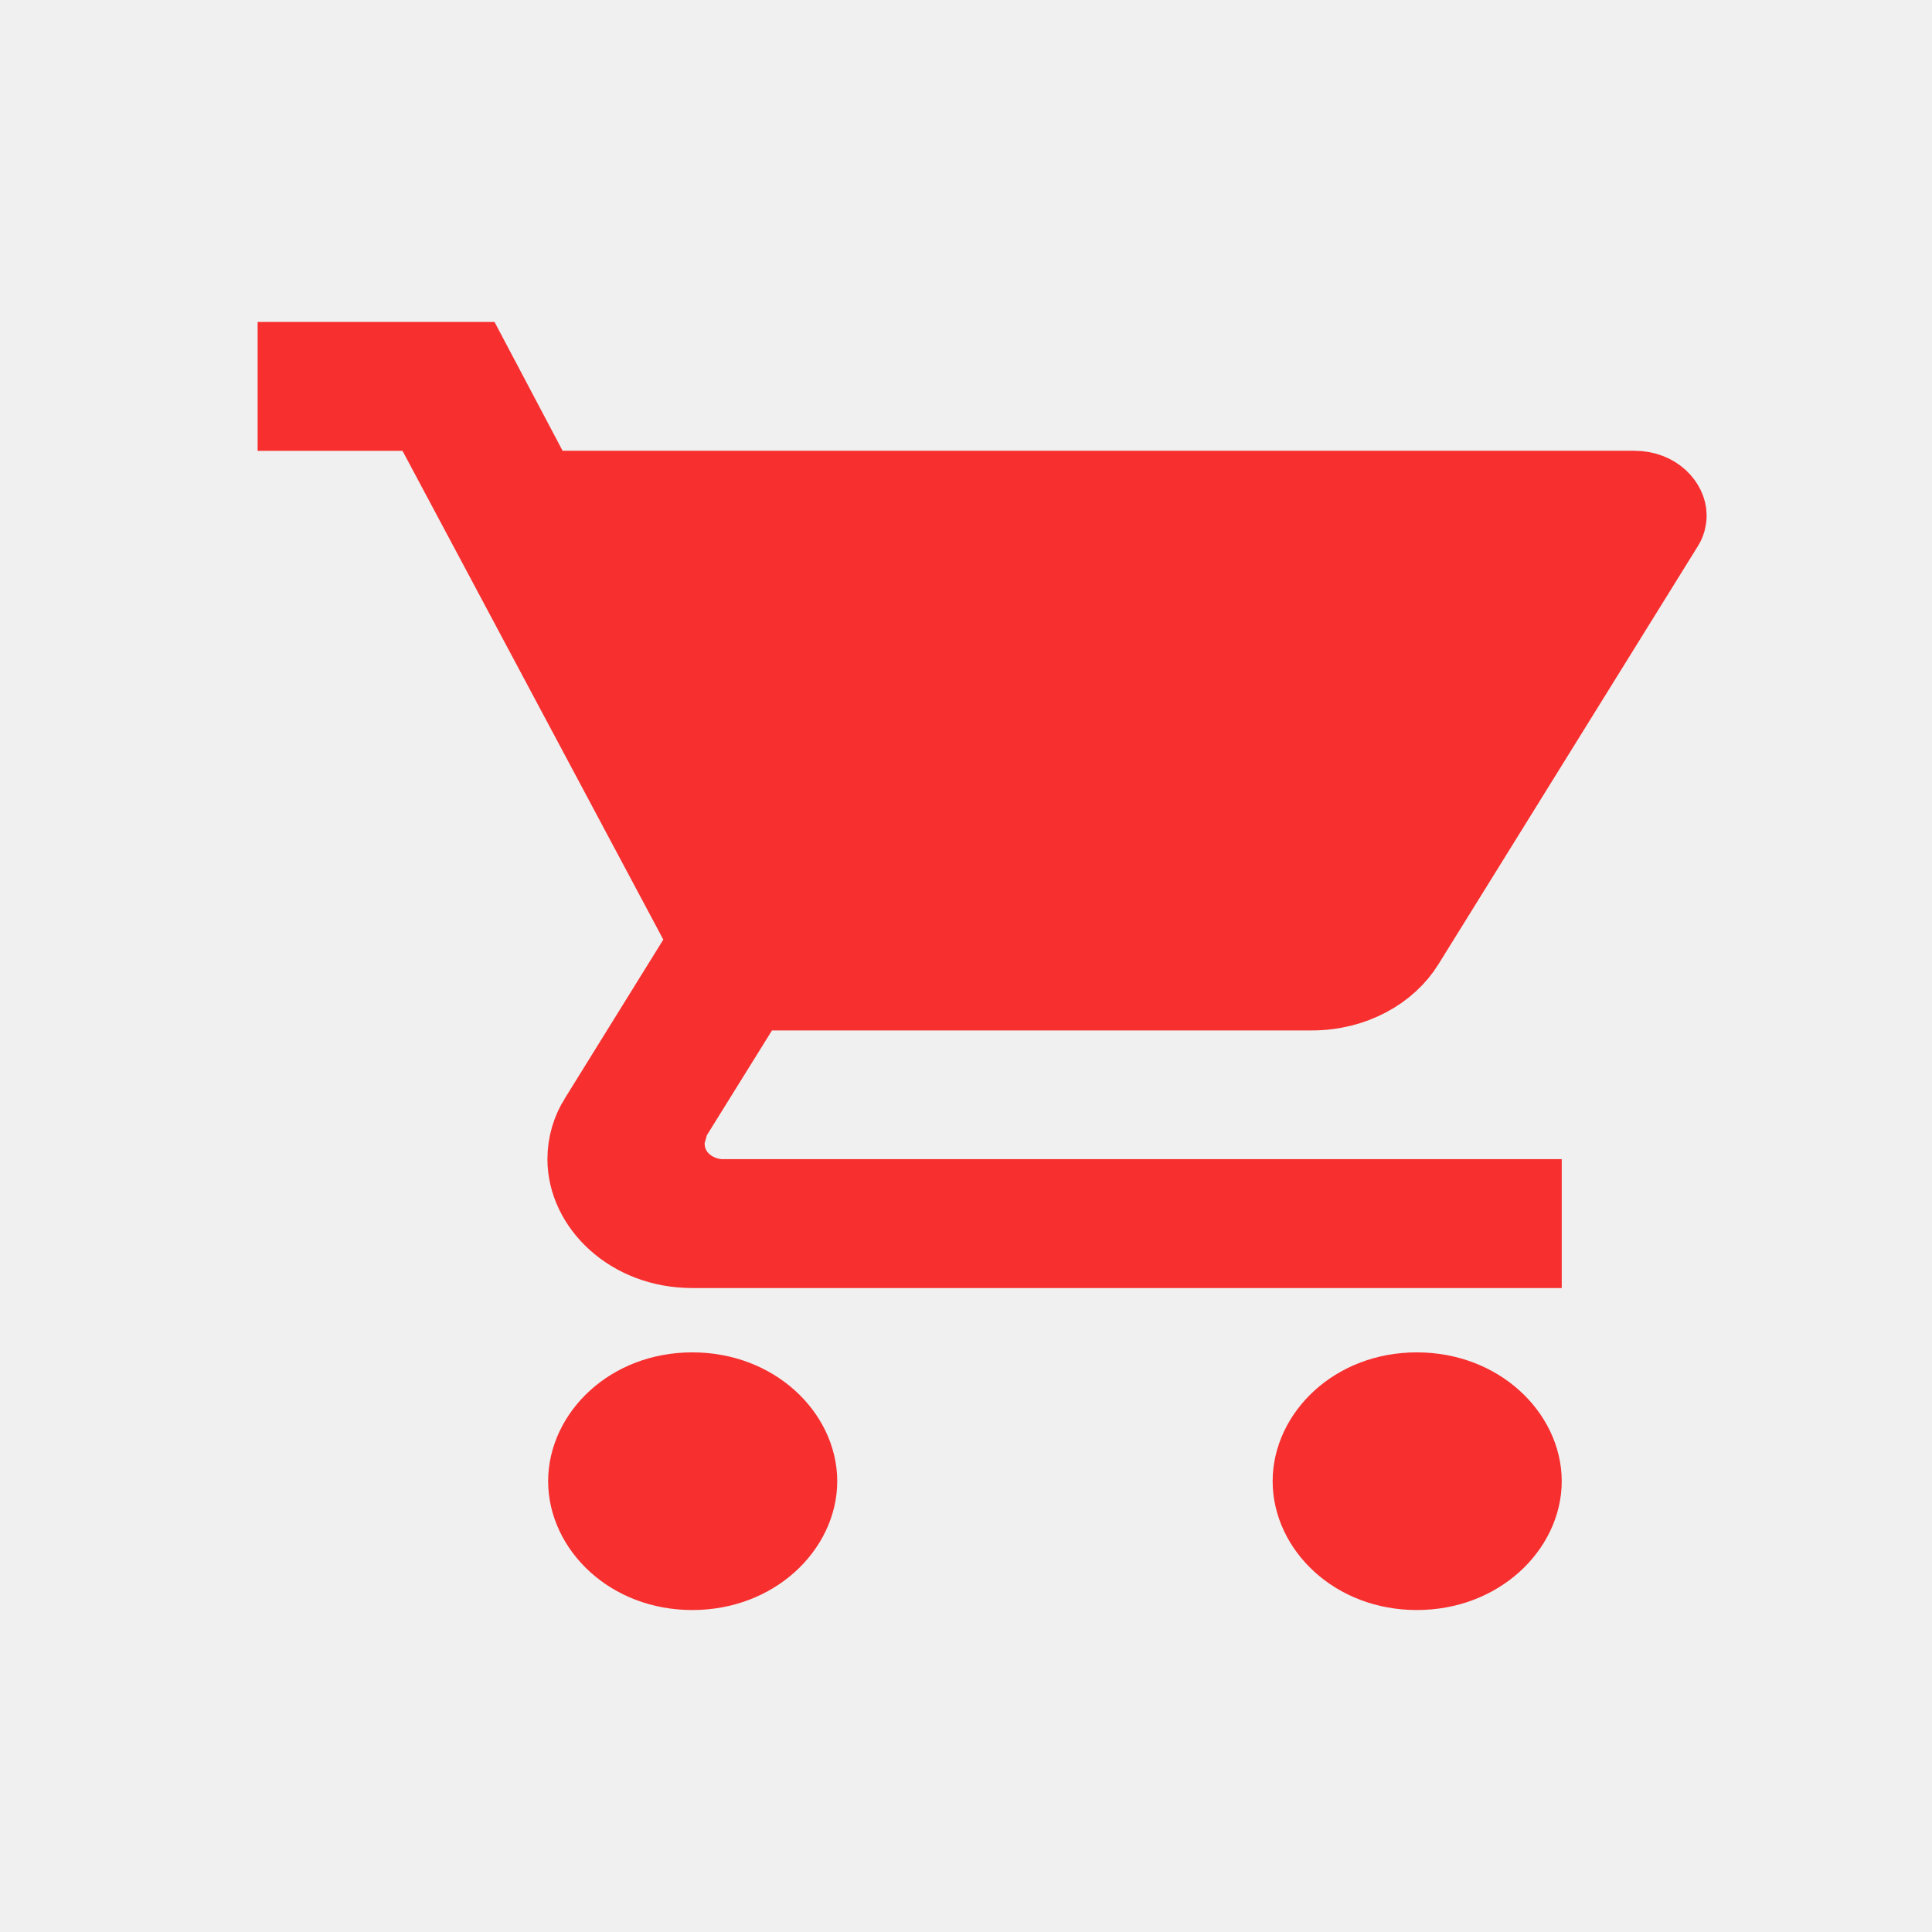
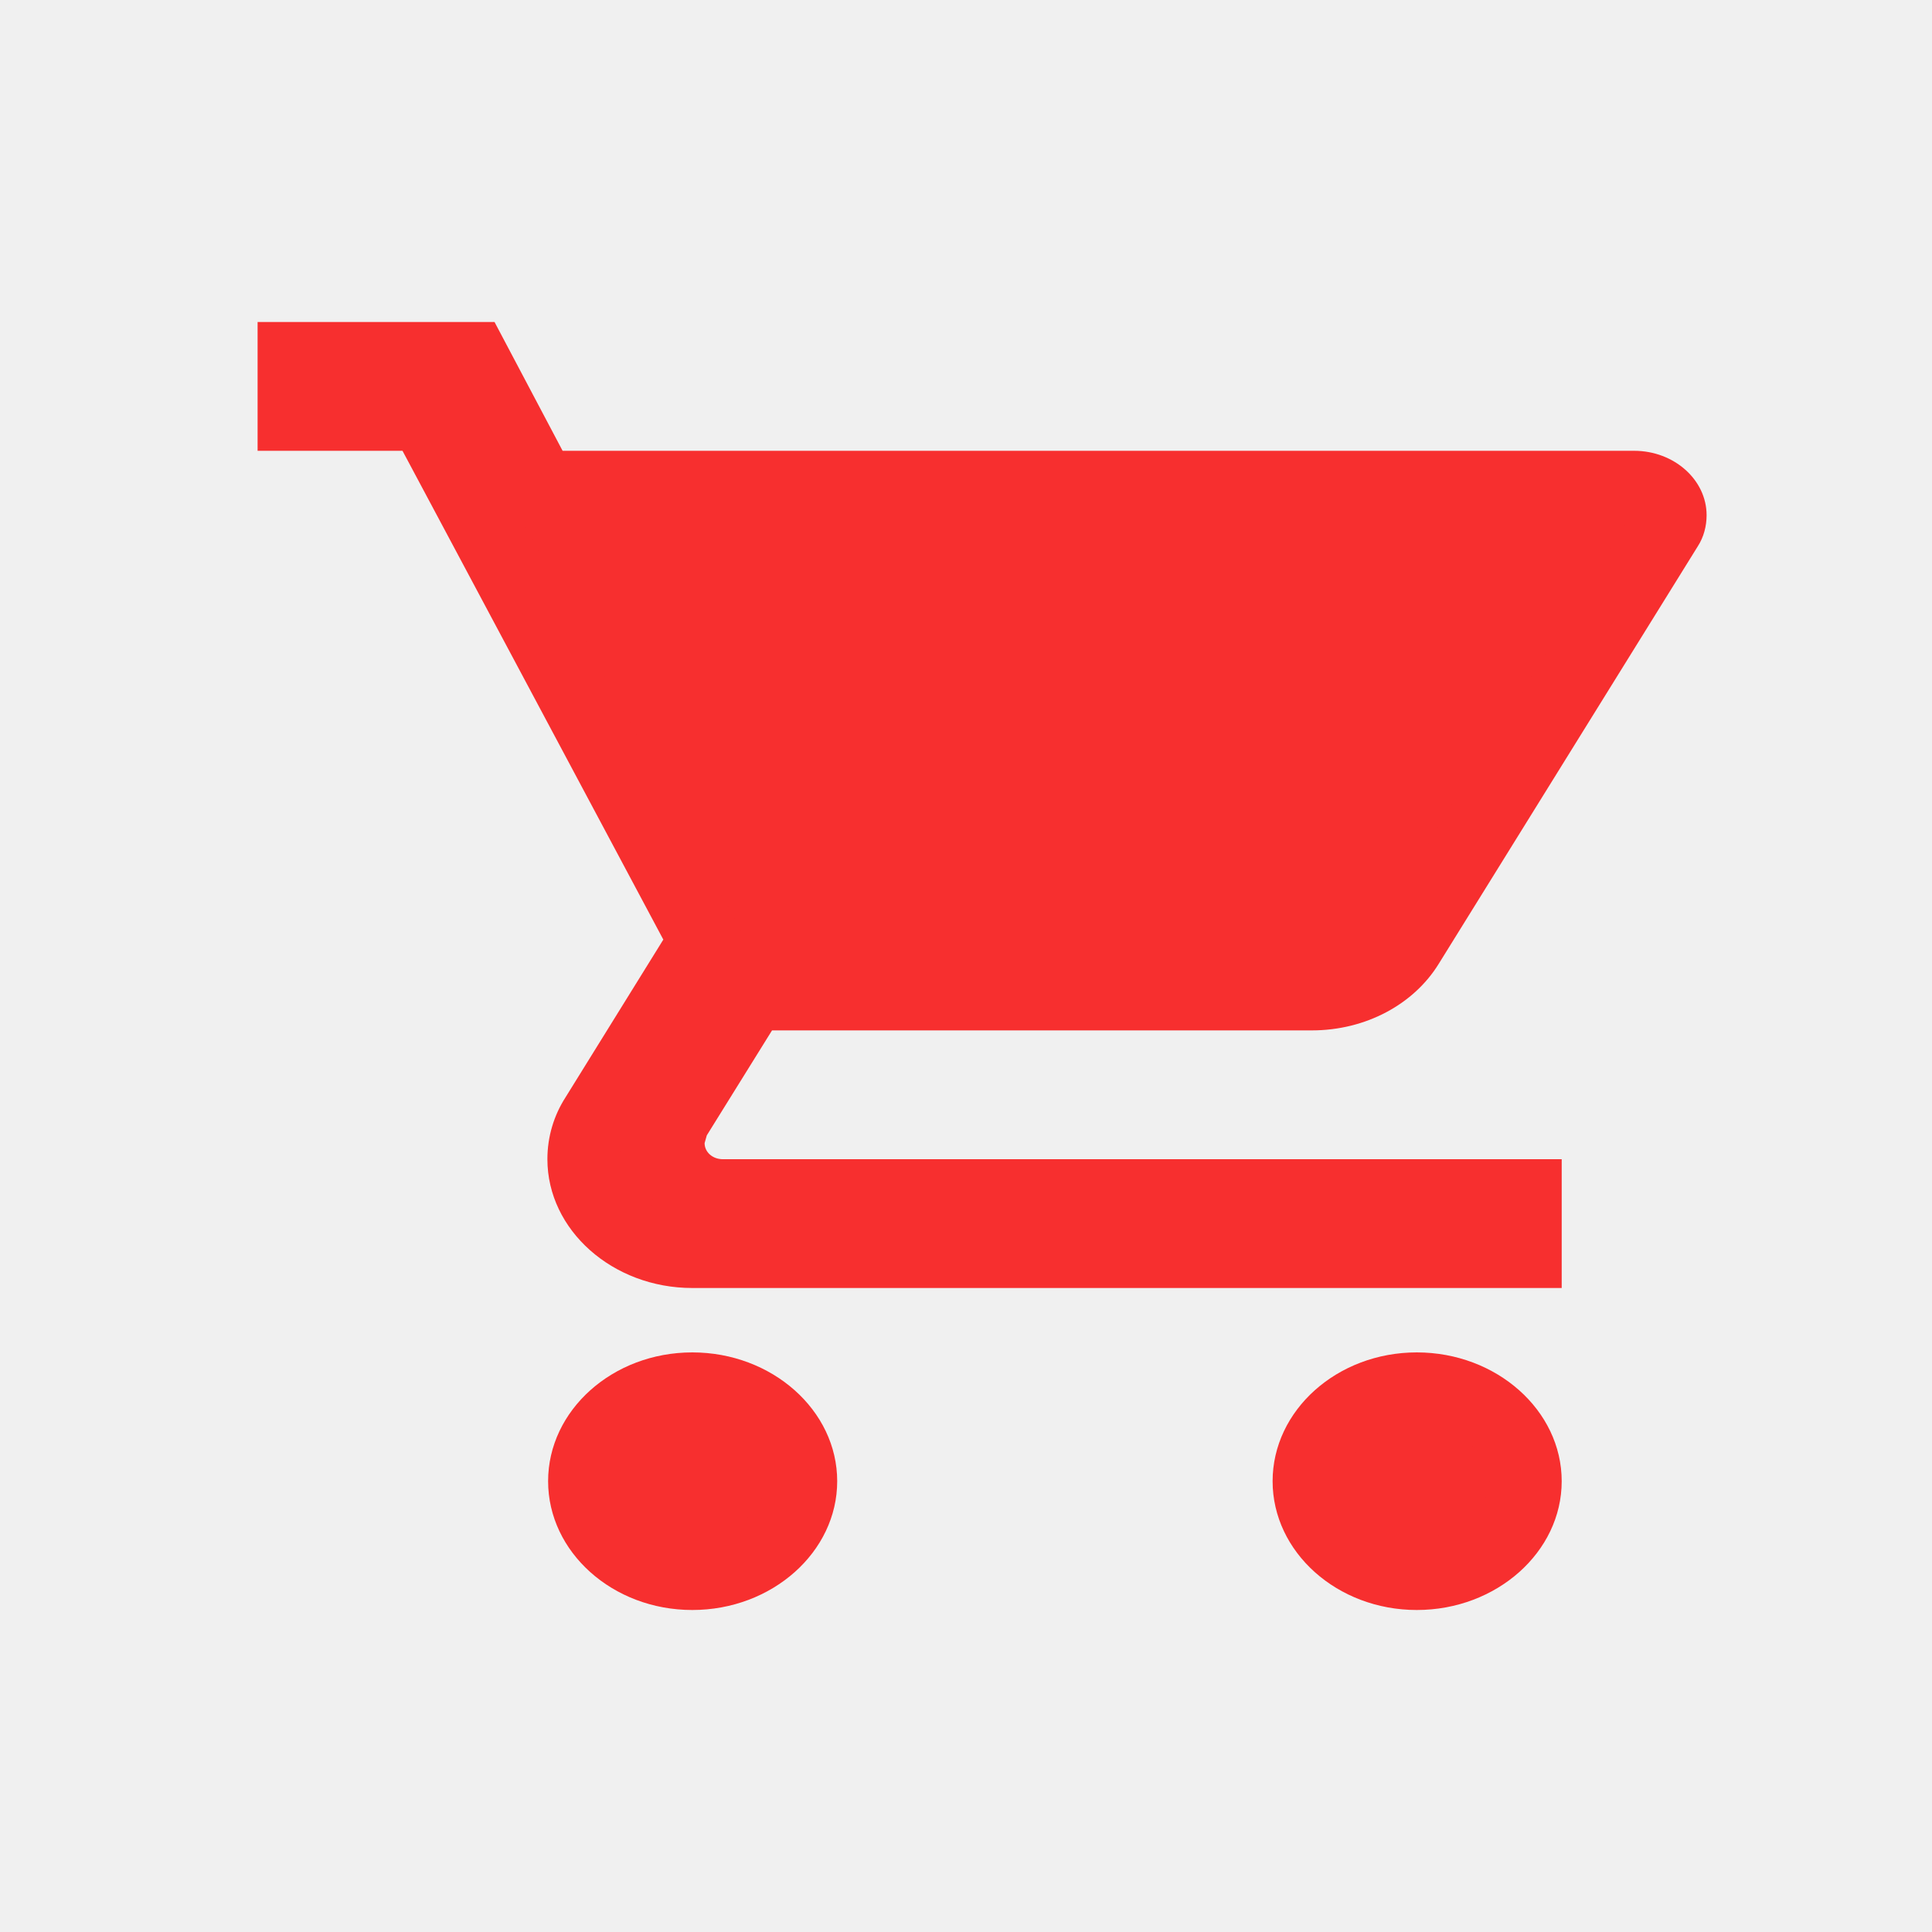
<svg xmlns="http://www.w3.org/2000/svg" width="30" height="30" viewBox="0 0 30 30" fill="none">
-   <path d="M11.223 18.562H23.688V19.438H10.75C9.759 19.438 9.063 18.729 9.063 18C9.063 17.76 9.132 17.535 9.254 17.344L9.255 17.344L9.259 17.336L10.778 14.886L10.949 14.611L10.796 14.325L6.746 6.735L6.588 6.438H6.25H4.563V5.562H7.34L8.239 7.263L8.397 7.562H8.736H25.375C25.747 7.562 25.938 7.821 25.938 8C25.938 8.075 25.917 8.136 25.892 8.176L25.892 8.176L25.887 8.183L21.86 14.673L21.859 14.675C21.588 15.114 21.036 15.438 20.369 15.438H11.988H11.675L11.51 15.703L10.497 17.333L10.455 17.401L10.434 17.478L10.4 17.598L10.379 17.672V17.75C10.379 18.261 10.819 18.562 11.223 18.562ZM9.074 23C9.074 22.268 9.763 21.562 10.75 21.562C11.741 21.562 12.438 22.271 12.438 23C12.438 23.729 11.741 24.438 10.75 24.438C9.763 24.438 9.074 23.732 9.074 23ZM20.324 23C20.324 22.268 21.013 21.562 22 21.562C22.991 21.562 23.688 22.271 23.688 23C23.688 23.729 22.991 24.438 22 24.438C21.013 24.438 20.324 23.732 20.324 23Z" fill="#F72F2F" stroke="#F72F2F" stroke-width="1.125" />
+   <mask id="path-1-inside-1_1408_4762" fill="white">
+     <path d="M10.75 21C9.513 21 8.511 21.9 8.511 23C8.511 24.1 9.513 25 10.75 25C11.988 25 13 24.1 13 23C13 21.9 11.988 21 10.75 21ZM4 5V7H6.25L10.3 14.59L8.781 17.04C8.601 17.32 8.5 17.65 8.5 18C8.5 19.1 9.513 20 10.75 20H24.25V18H11.223C11.065 18 10.941 17.89 10.941 17.75L10.975 17.63L11.988 16H20.369C21.213 16 21.955 15.59 22.338 14.97L26.365 8.48C26.455 8.34 26.5 8.17 26.5 8C26.5 7.45 25.994 7 25.375 7H8.736L7.679 5H4ZM22 21C20.763 21 19.761 21.9 19.761 23C19.761 24.1 20.763 25 22 25C23.238 25 24.25 24.1 24.25 23C24.25 21.9 23.238 21 22 21Z" />
+   </mask>
+   <path d="M10.75 21C9.513 21 8.511 21.9 8.511 23C8.511 24.1 9.513 25 10.75 25C11.988 25 13 24.1 13 23C13 21.9 11.988 21 10.75 21ZM4 5V7H6.25L10.3 14.59L8.781 17.04C8.601 17.32 8.5 17.65 8.5 18C8.5 19.1 9.513 20 10.75 20H24.25V18H11.223C11.065 18 10.941 17.89 10.941 17.75L10.975 17.63L11.988 16H20.369C21.213 16 21.955 15.59 22.338 14.97L26.365 8.48C26.455 8.34 26.5 8.17 26.5 8C26.5 7.45 25.994 7 25.375 7H8.736L7.679 5H4ZM22 21C20.763 21 19.761 21.9 19.761 23C19.761 24.1 20.763 25 22 25C23.238 25 24.25 24.1 24.25 23C24.25 21.9 23.238 21 22 21Z" fill="#F72F2F" stroke="#F72F2F" stroke-width="2.25" mask="url(#path-1-inside-1_1408_4762)" />
</svg>
